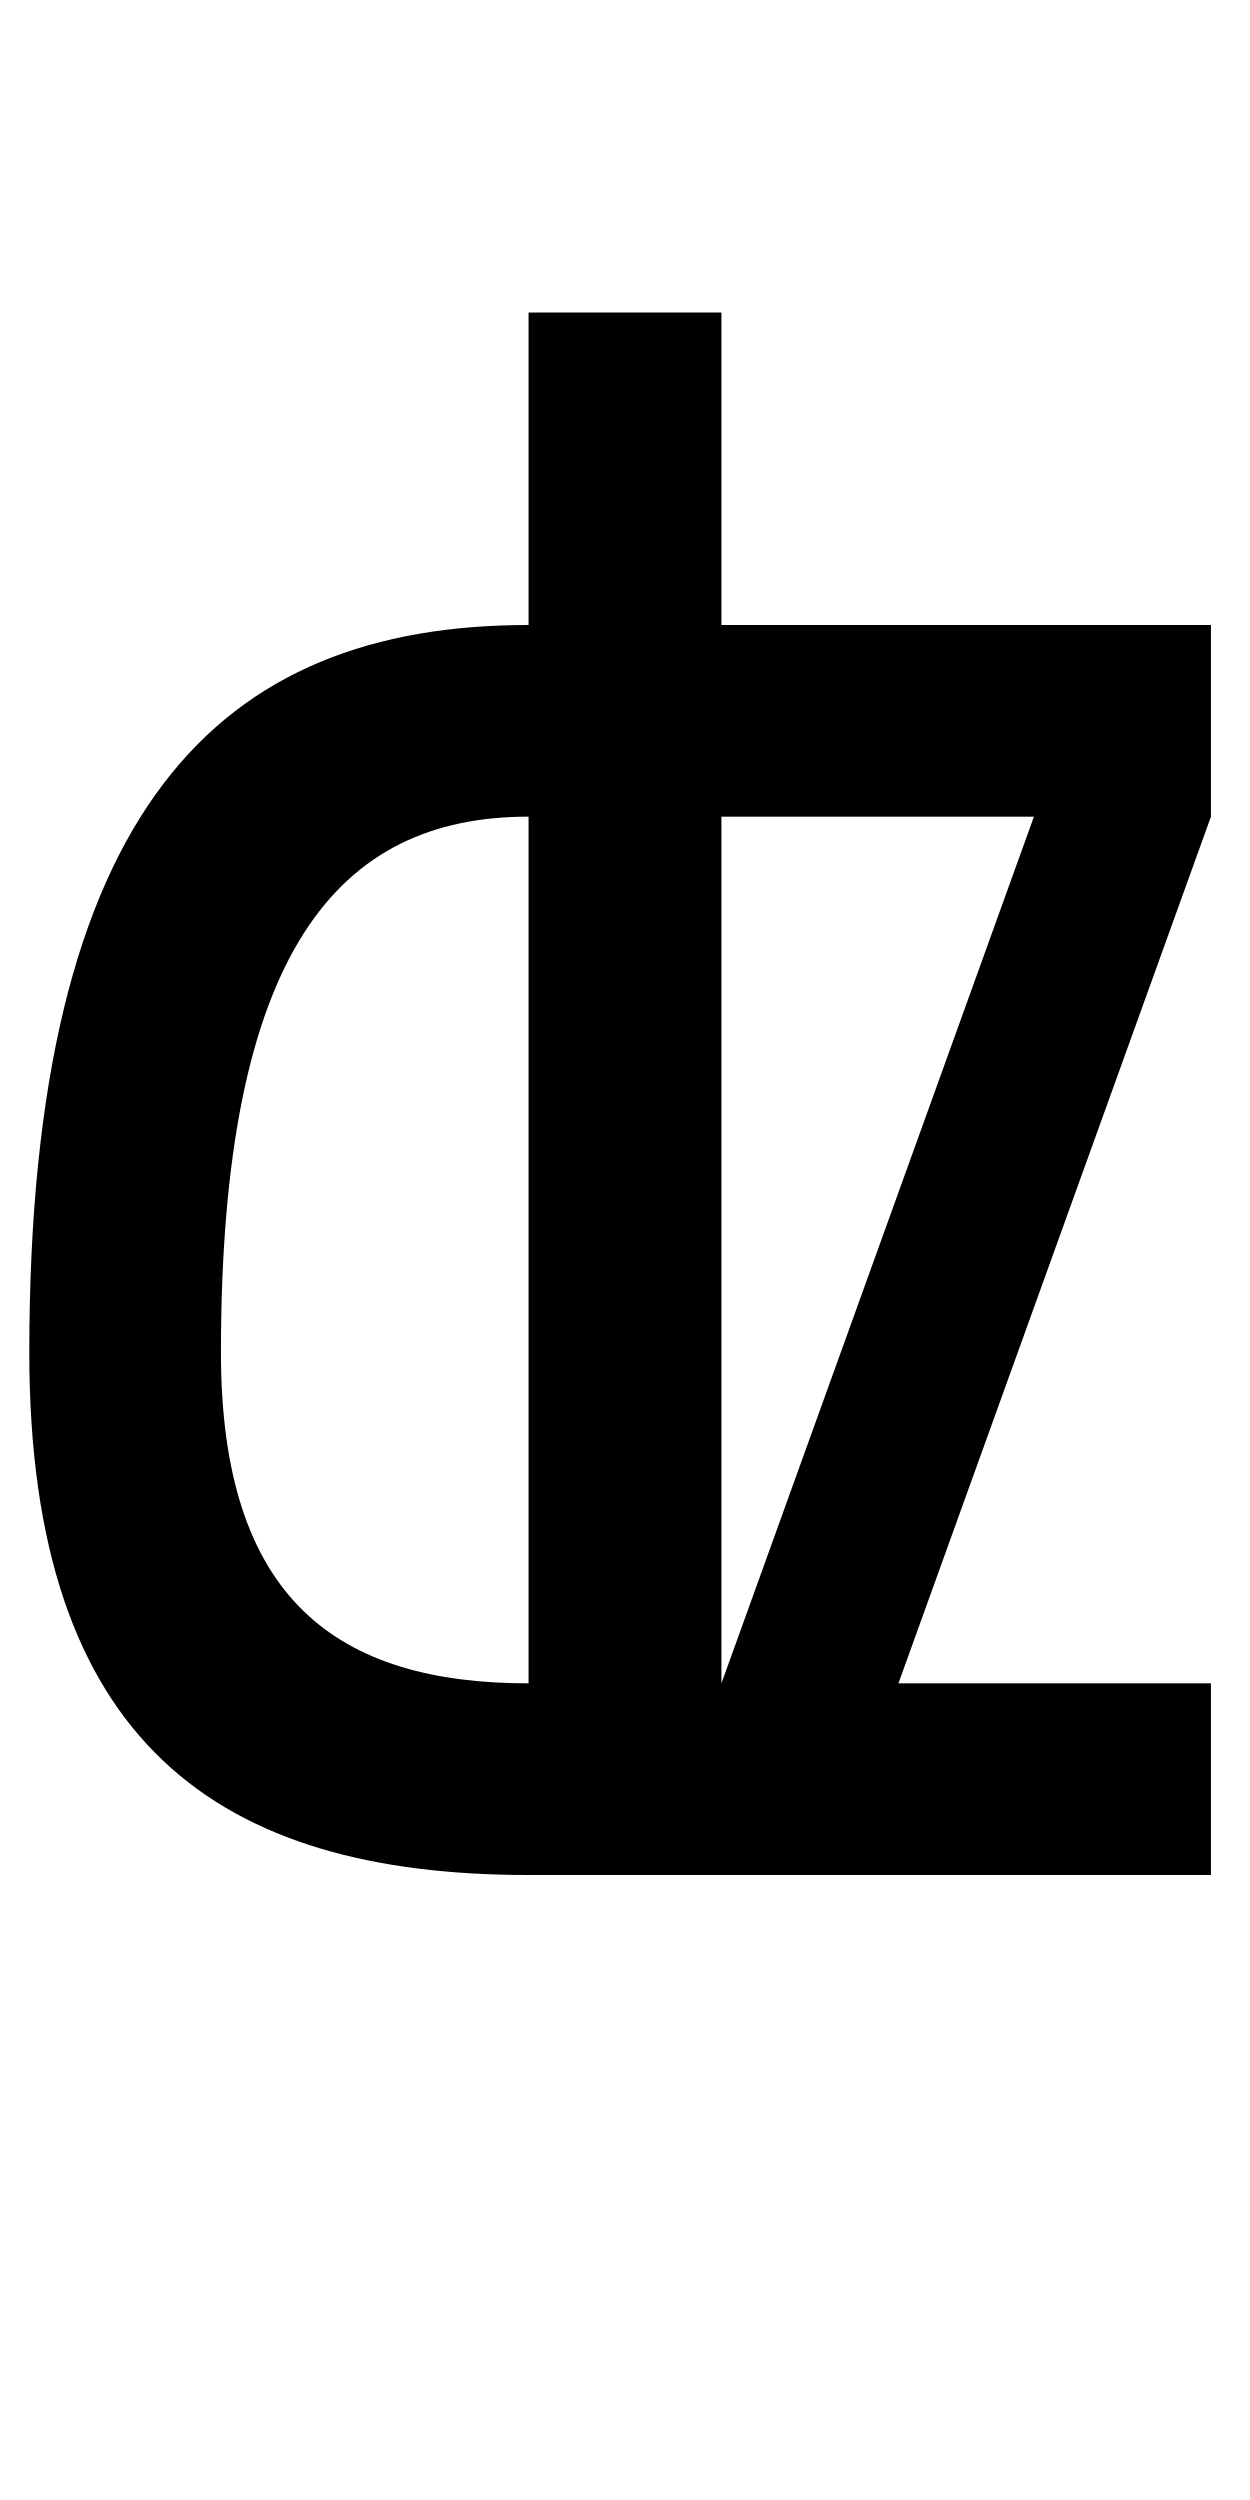
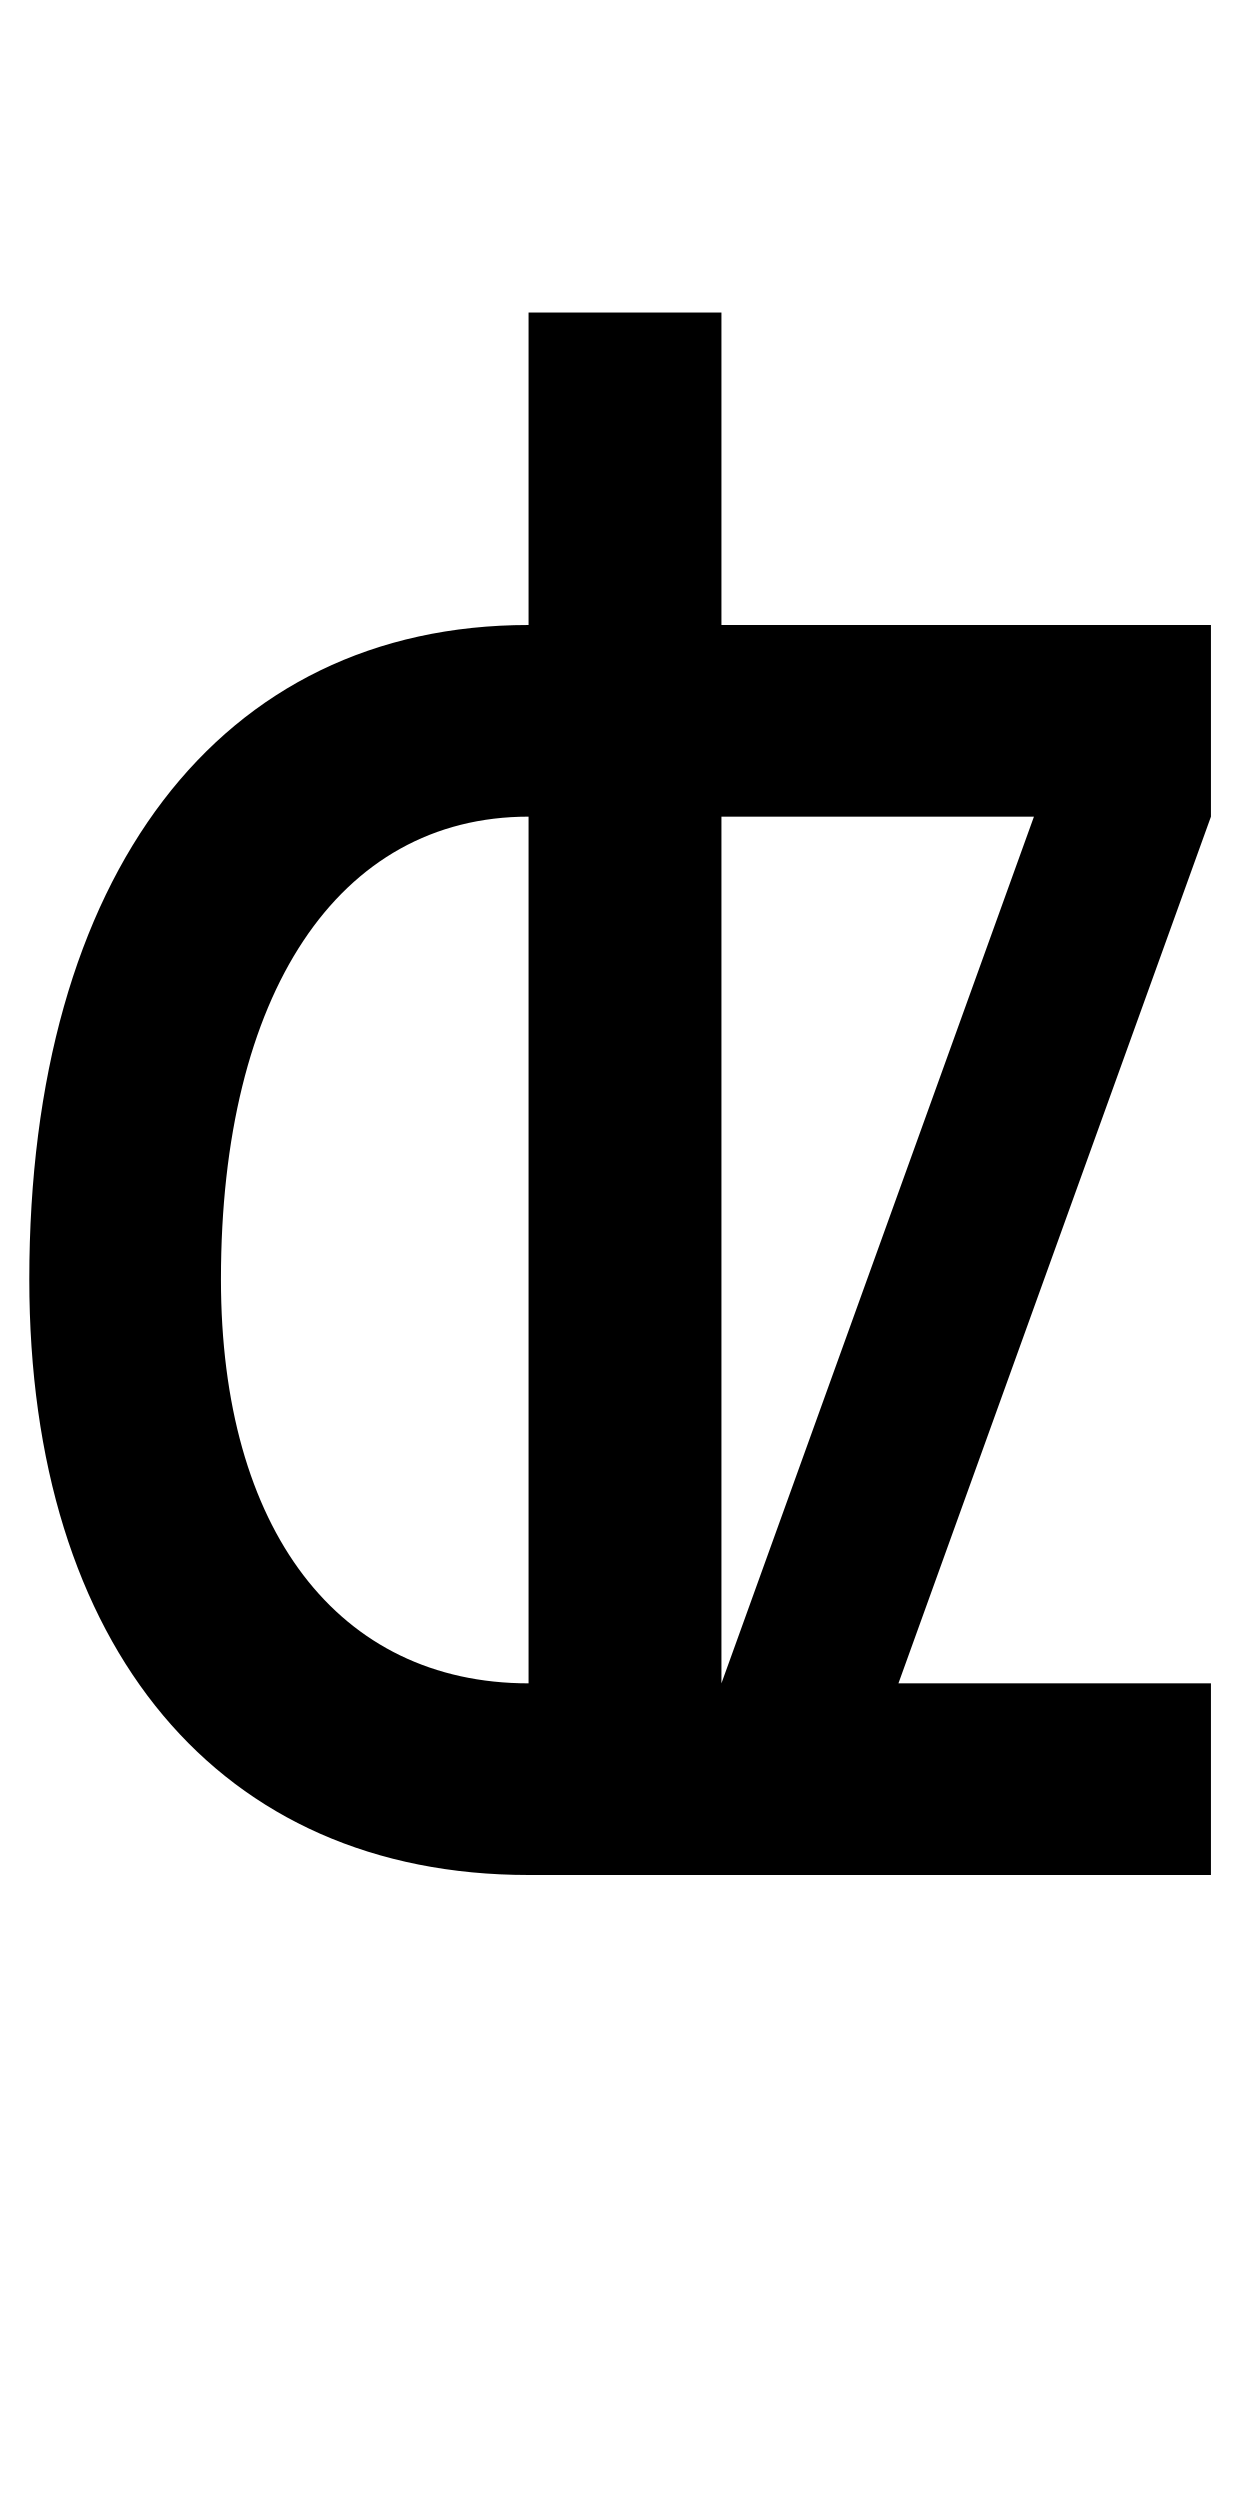
<svg xmlns="http://www.w3.org/2000/svg" version="1.1" width="1024" height="2048" id="svg3355">
  <defs id="defs3357" />
-   <path d="m 433,256 0,256 c -253.004,0 -409,149.002 -409,596 0,320.997 155.997,428 409,428 l 559,0 0,-157 -256,0 256,-710 0,-157 -401,0 0,-256 z m 0,413 0,710 c -156.003,0 -252,-68.001 -252,-271 0,-329 96.003,-439 252,-439 z m 158,0 256,0 -256,710 z" id="path3157-2-7-71-4-0-9" style="fill:#000000;fill-opacity:1;stroke:none;display:inline" />
+   <path d="m 433,256 v 256 c -253.004,0 -409,205.004 -409,536 0,301.996 155.997,488 409,488 H 992 V 1379 H 736 L 992,669 V 512 H 591 V 256 Z m 0,413 v 710 c -156.003,0 -252,-126.002 -252,-331 0,-234.003 96.003,-379 252,-379 z m 158,0 h 256 l -256,710 z" id="path3157-2-7-71-4-0-9" style="display:inline;fill:#000000;fill-opacity:1;stroke:none" />
</svg>
